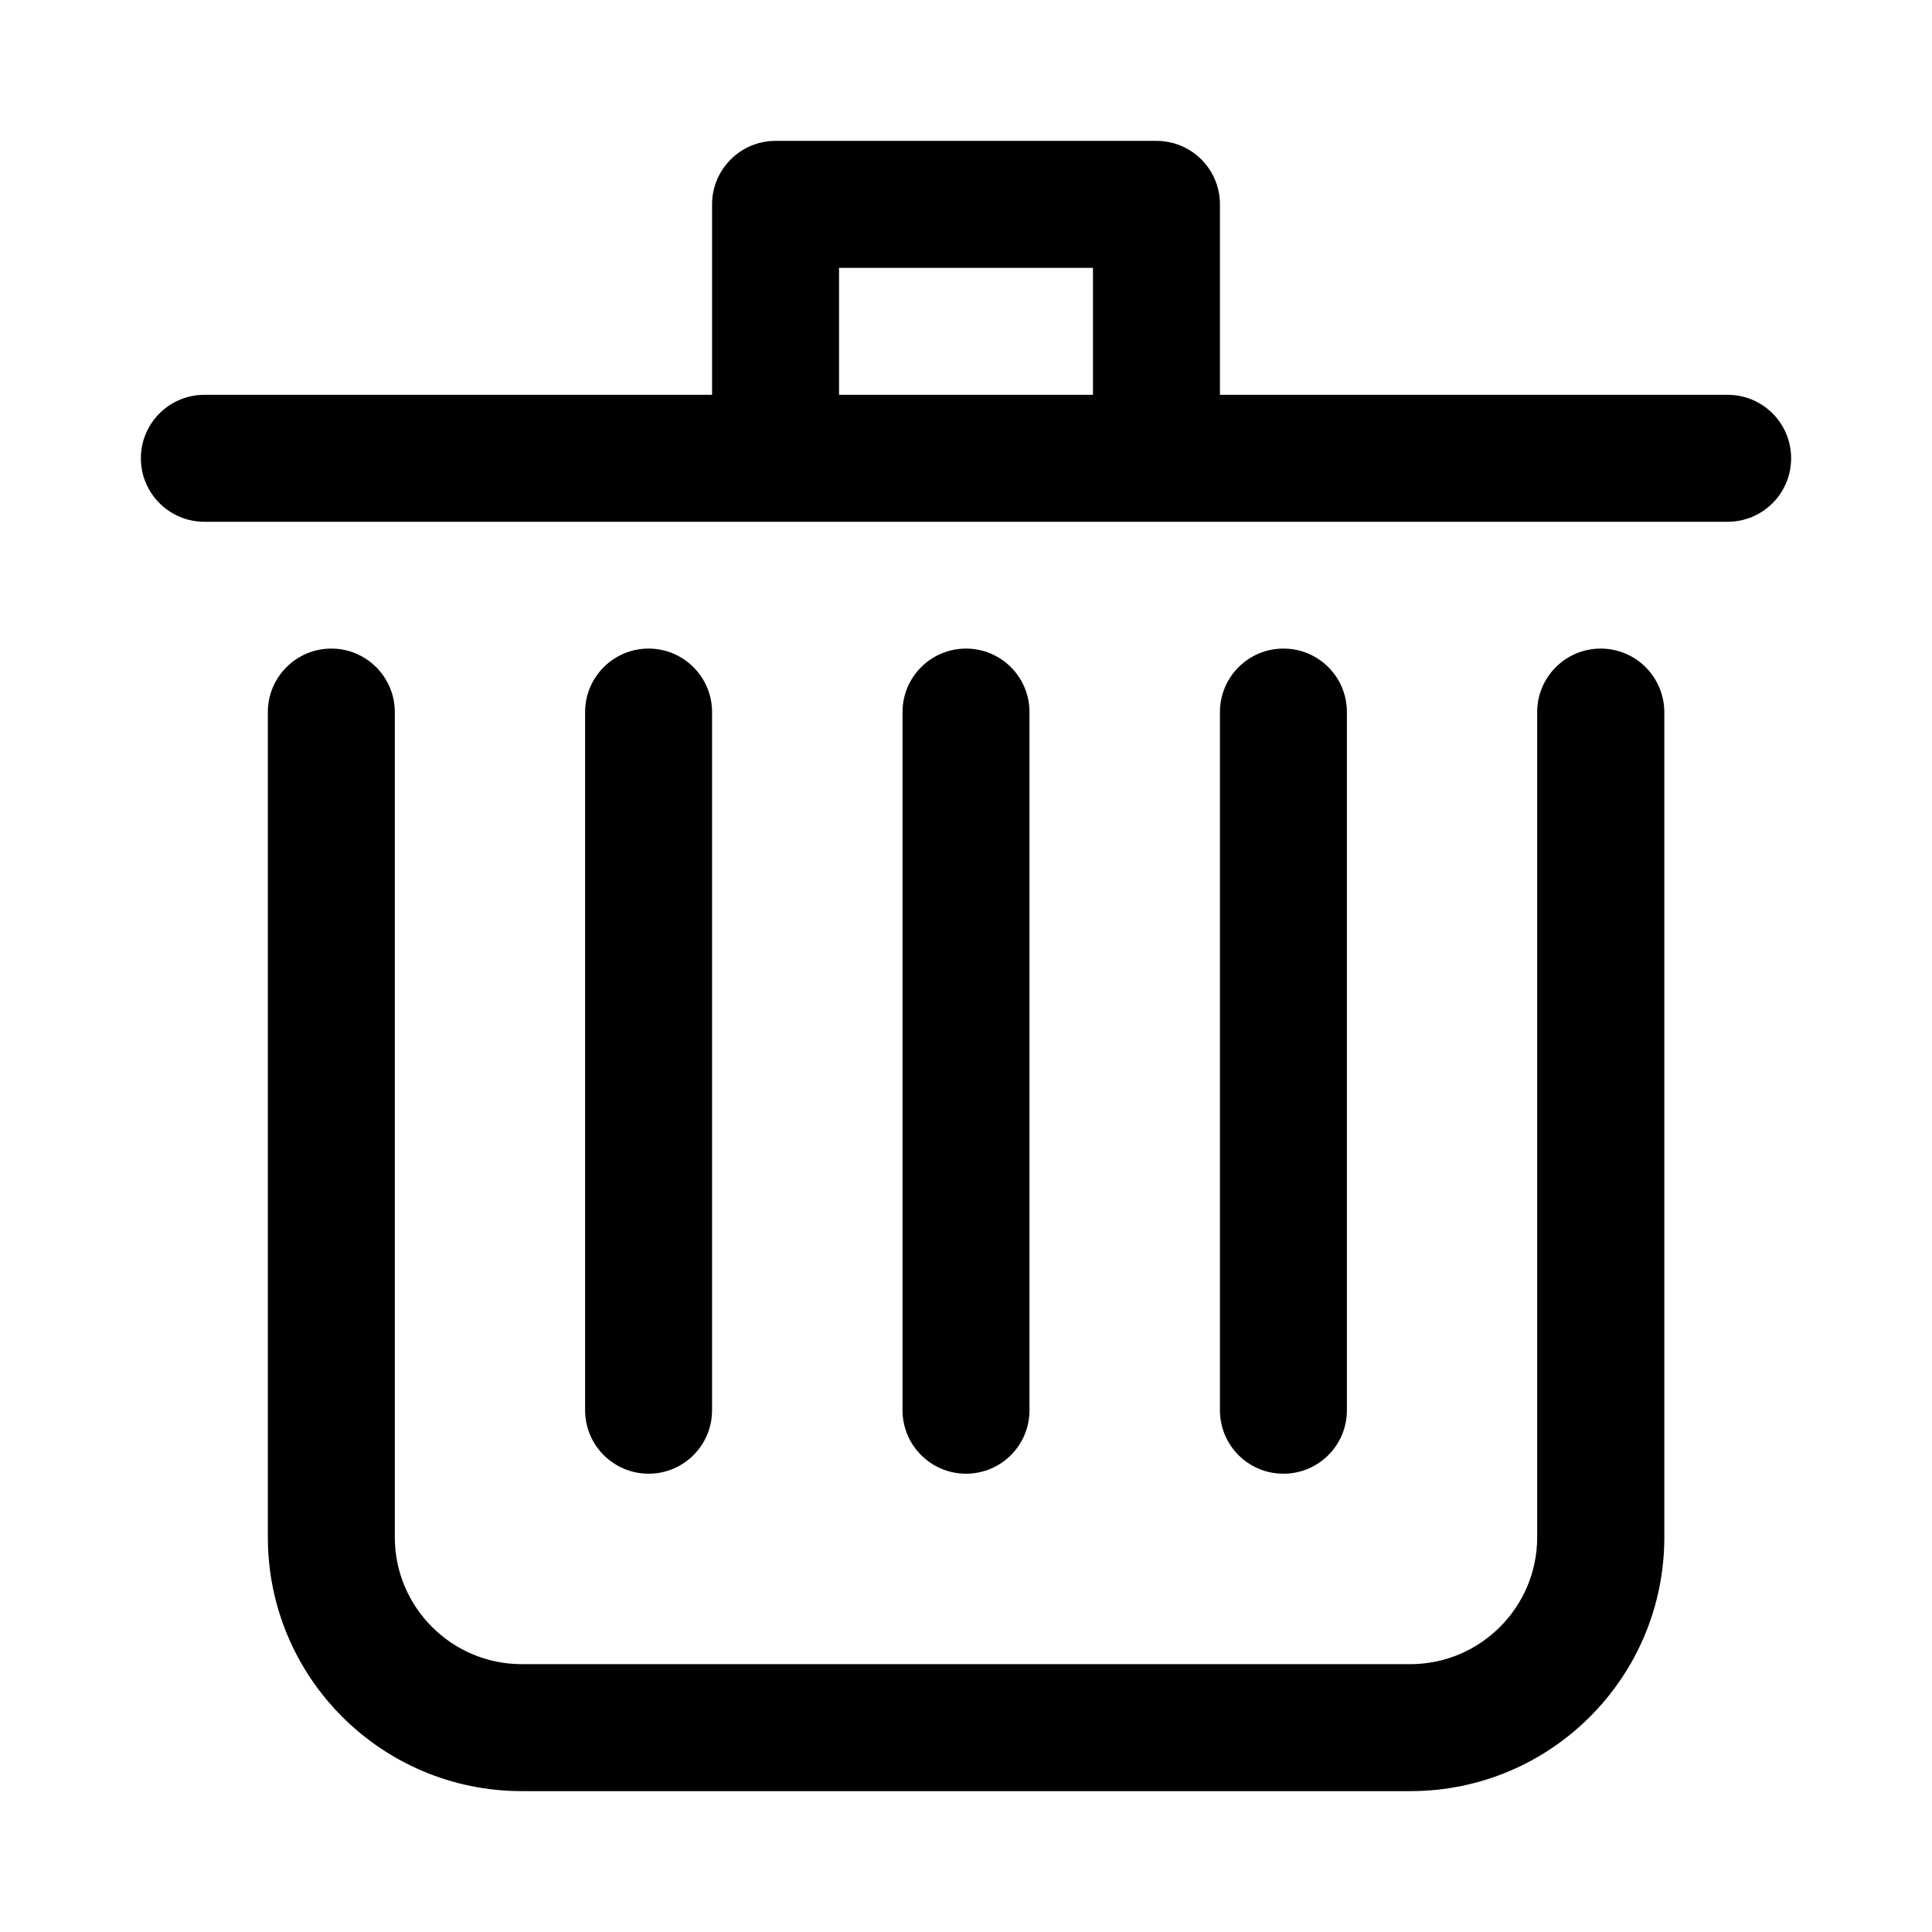
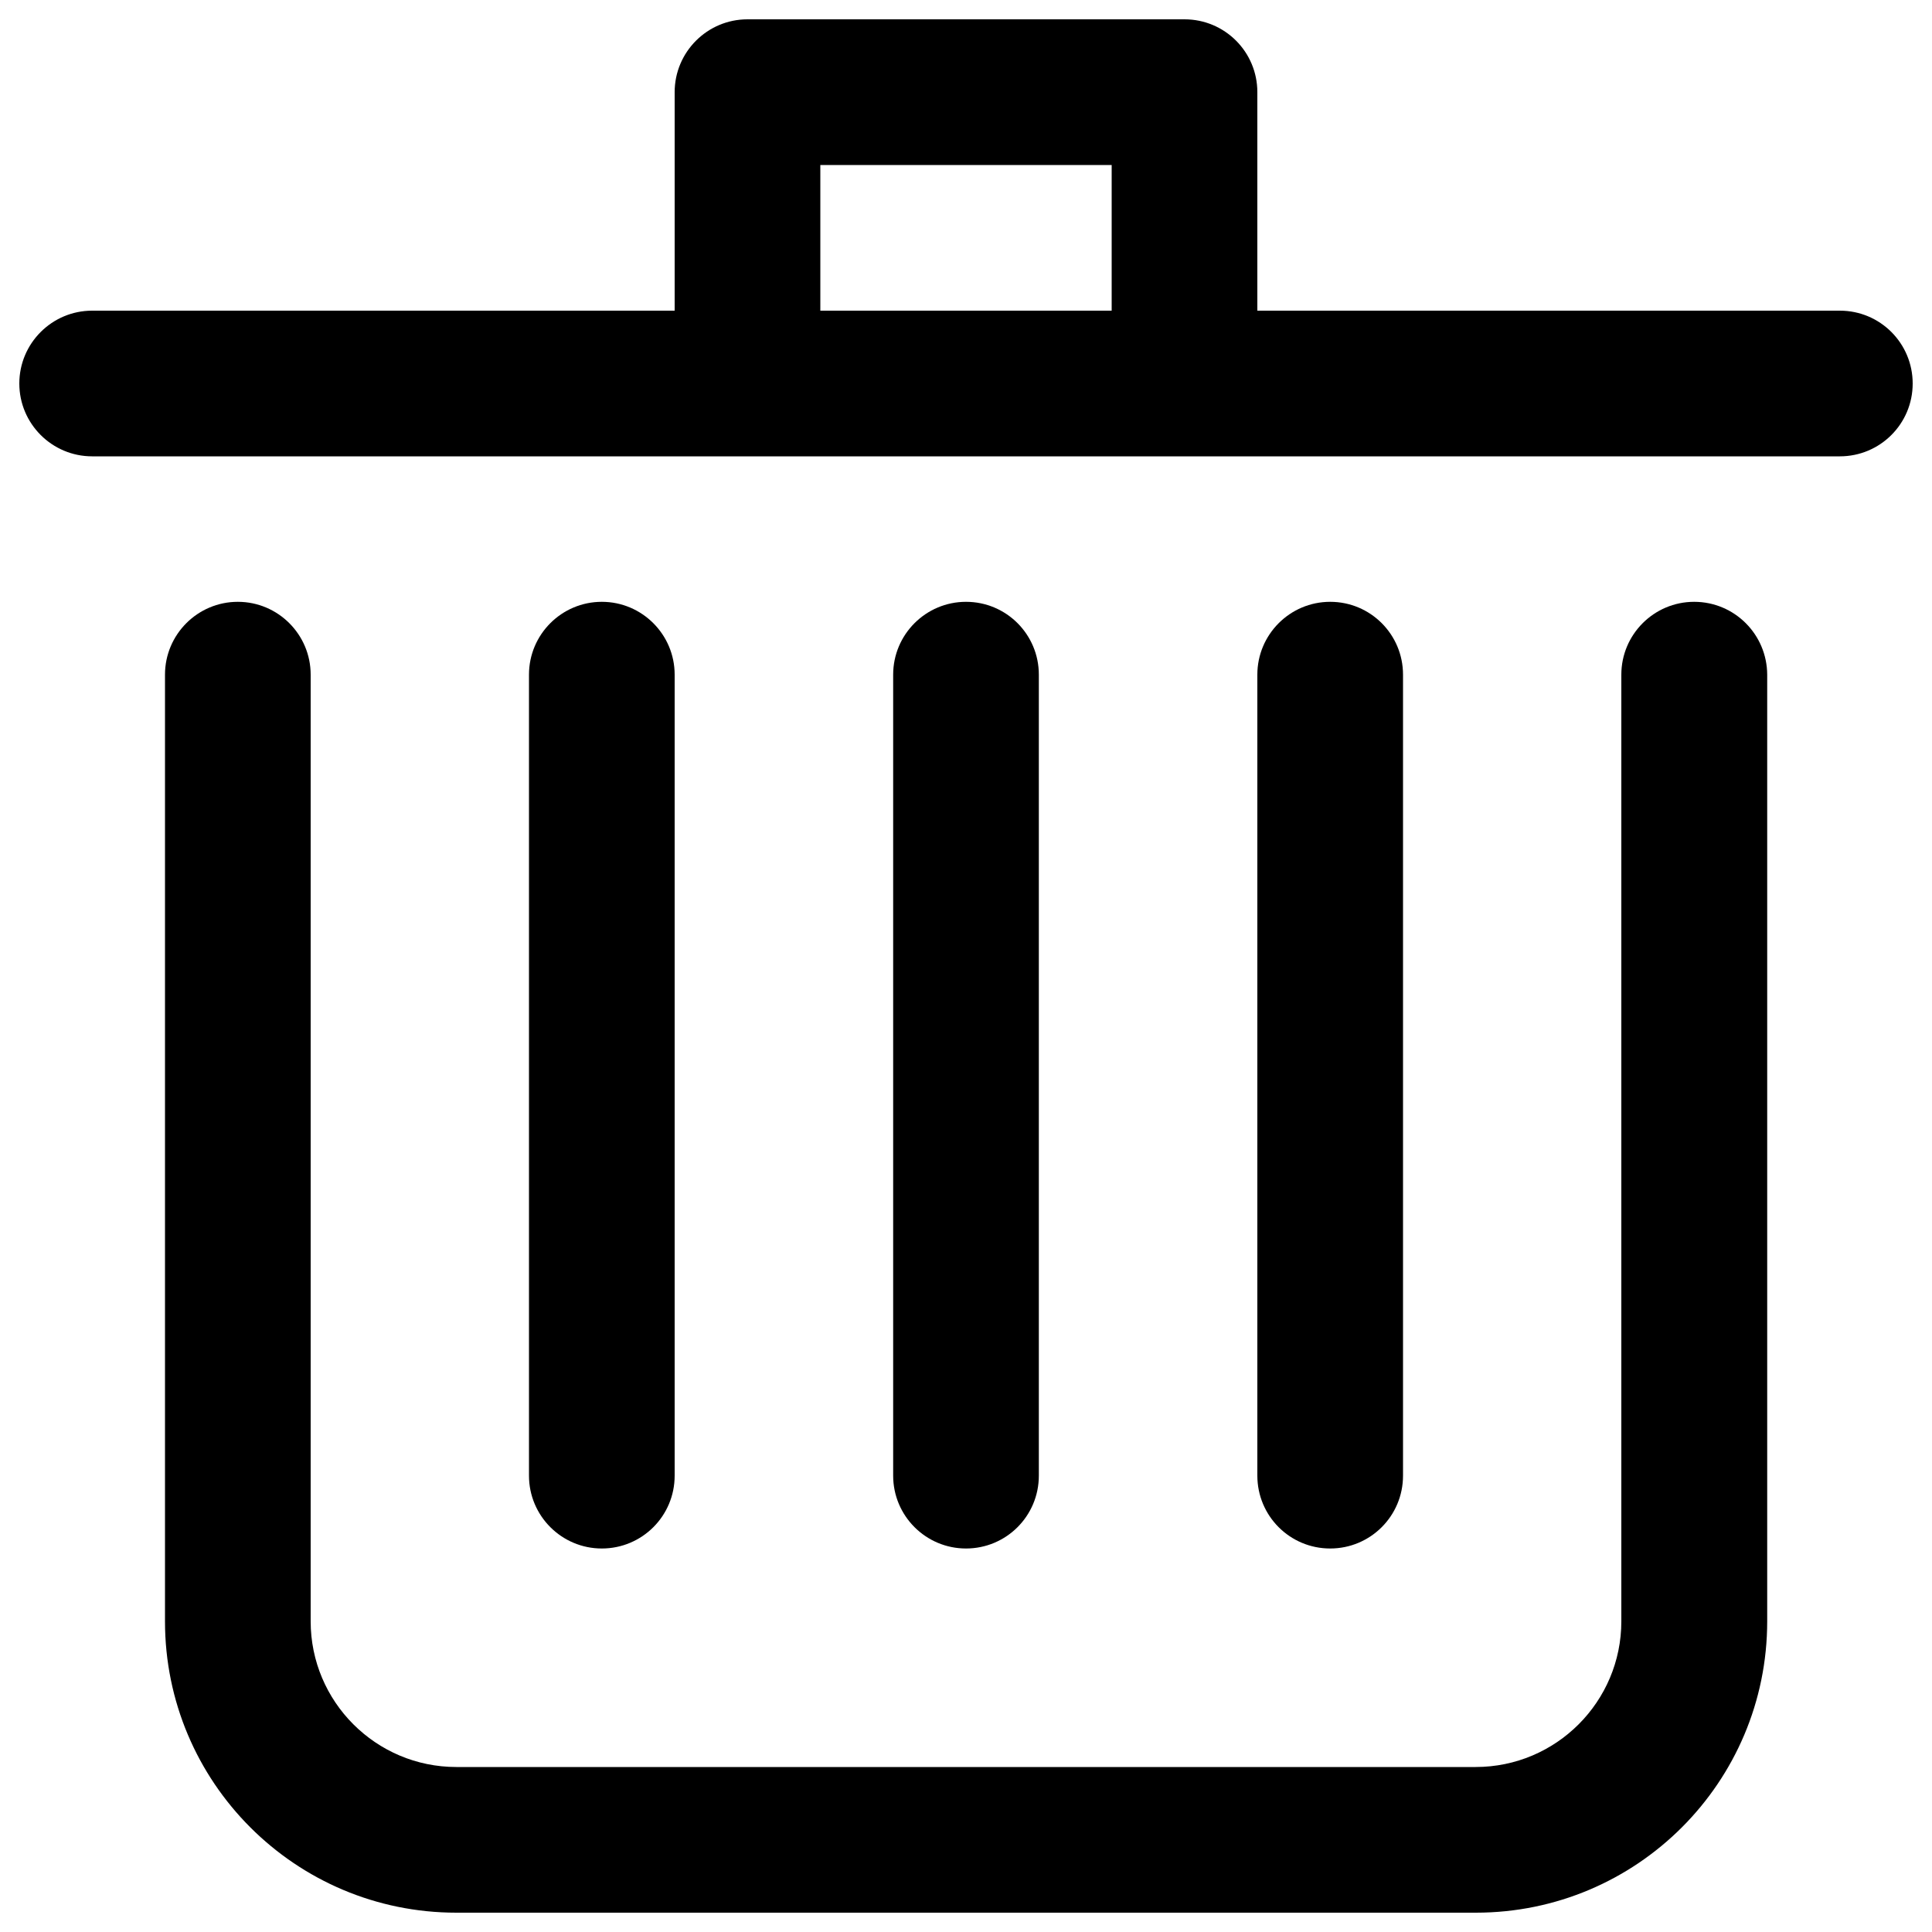
- <svg xmlns="http://www.w3.org/2000/svg" version="1.1" x="0px" y="0px" viewBox="0 0 24 24" enable-background="new 0 0 1000 1000" xml:space="preserve" id="svg8" width="24" height="24">
-   <defs id="defs12" />
-   <g id="g6" transform="matrix(0.02091837,0,0,0.02091837,1.540816,1.540816)">
-     <path d="m 876.9,311.5 c -20.8,0 -37.7,16.9 -37.7,37.7 v 490 c 0,41.6 -33.8,75.4 -75.4,75.4 H 236.2 c -41.6,0 -75.4,-33.8 -75.4,-75.4 v -490 c 0,-20.8 -16.9,-37.7 -37.7,-37.7 -20.8,0 -37.7,16.9 -37.7,37.7 v 490 c 0,83.3 67.5,150.8 150.8,150.8 h 527.7 c 83.3,0 150.8,-67.5 150.8,-150.8 v -490 c -0.1,-20.8 -16.9,-37.7 -37.8,-37.7 z M 349.2,763.8 V 349.2 c 0,-20.8 -16.9,-37.7 -37.7,-37.7 -20.8,0 -37.7,16.9 -37.7,37.7 v 414.6 c 0,20.8 16.9,37.7 37.7,37.7 20.8,0 37.7,-16.8 37.7,-37.7 z m 603.1,-603 H 650.8 V 47.7 C 650.8,26.9 634,10 613.1,10 H 386.9 c -20.8,0 -37.7,16.9 -37.7,37.7 V 160.8 H 47.7 c -20.8,0 -37.7,16.9 -37.7,37.7 0,20.8 16.9,37.7 37.7,37.7 h 904.6 c 20.8,0 37.7,-16.8 37.7,-37.7 0,-20.8 -16.8,-37.7 -37.7,-37.7 z m -376.9,0 H 424.6 V 85.4 h 150.8 z m 150.8,603 V 349.2 c 0,-20.8 -16.8,-37.7 -37.7,-37.7 -20.8,0 -37.7,16.9 -37.7,37.7 v 414.6 c 0,20.8 16.8,37.7 37.7,37.7 20.8,0 37.7,-16.8 37.7,-37.7 z m -188.5,0 V 349.2 c 0,-20.8 -16.8,-37.7 -37.7,-37.7 -20.8,0 -37.7,16.9 -37.7,37.7 v 414.6 c 0,20.8 16.9,37.7 37.7,37.7 20.8,0 37.7,-16.8 37.7,-37.7 z" id="path4" />
+ <svg xmlns="http://www.w3.org/2000/svg" version="1.1" x="0px" y="0px" viewBox="0 0 1000 1000" enable-background="new 0 0 1000 1000" xml:space="preserve">
+   <g>
+     <path d="M876.9,311.5c-20.8,0-37.7,16.9-37.7,37.7v490c0,41.6-33.8,75.4-75.4,75.4H236.2c-41.6,0-75.4-33.8-75.4-75.4v-490c0-20.8-16.9-37.7-37.7-37.7c-20.8,0-37.7,16.9-37.7,37.7v490c0,83.3,67.5,150.8,150.8,150.8h527.7c83.3,0,150.8-67.5,150.8-150.8v-490C914.6,328.4,897.8,311.5,876.9,311.5z M349.2,763.8V349.2c0-20.8-16.9-37.7-37.7-37.7c-20.8,0-37.7,16.9-37.7,37.7v414.6c0,20.8,16.9,37.7,37.7,37.7C332.3,801.5,349.2,784.7,349.2,763.8z M952.3,160.8H650.8V47.7c0-20.8-16.8-37.7-37.7-37.7H386.9c-20.8,0-37.7,16.9-37.7,37.7v113.1H47.7c-20.8,0-37.7,16.9-37.7,37.7c0,20.8,16.9,37.7,37.7,37.7h904.6c20.8,0,37.7-16.8,37.7-37.7C990,177.7,973.2,160.8,952.3,160.8z M575.4,160.8H424.6V85.4h150.8V160.8z M726.2,763.8V349.2c0-20.8-16.8-37.7-37.7-37.7c-20.8,0-37.7,16.9-37.7,37.7v414.6c0,20.8,16.8,37.7,37.7,37.7C709.3,801.5,726.2,784.7,726.2,763.8z M537.7,763.8V349.2c0-20.8-16.8-37.7-37.7-37.7c-20.8,0-37.7,16.9-37.7,37.7v414.6c0,20.8,16.9,37.7,37.7,37.7C520.8,801.5,537.7,784.7,537.7,763.8z" />
  </g>
</svg>
